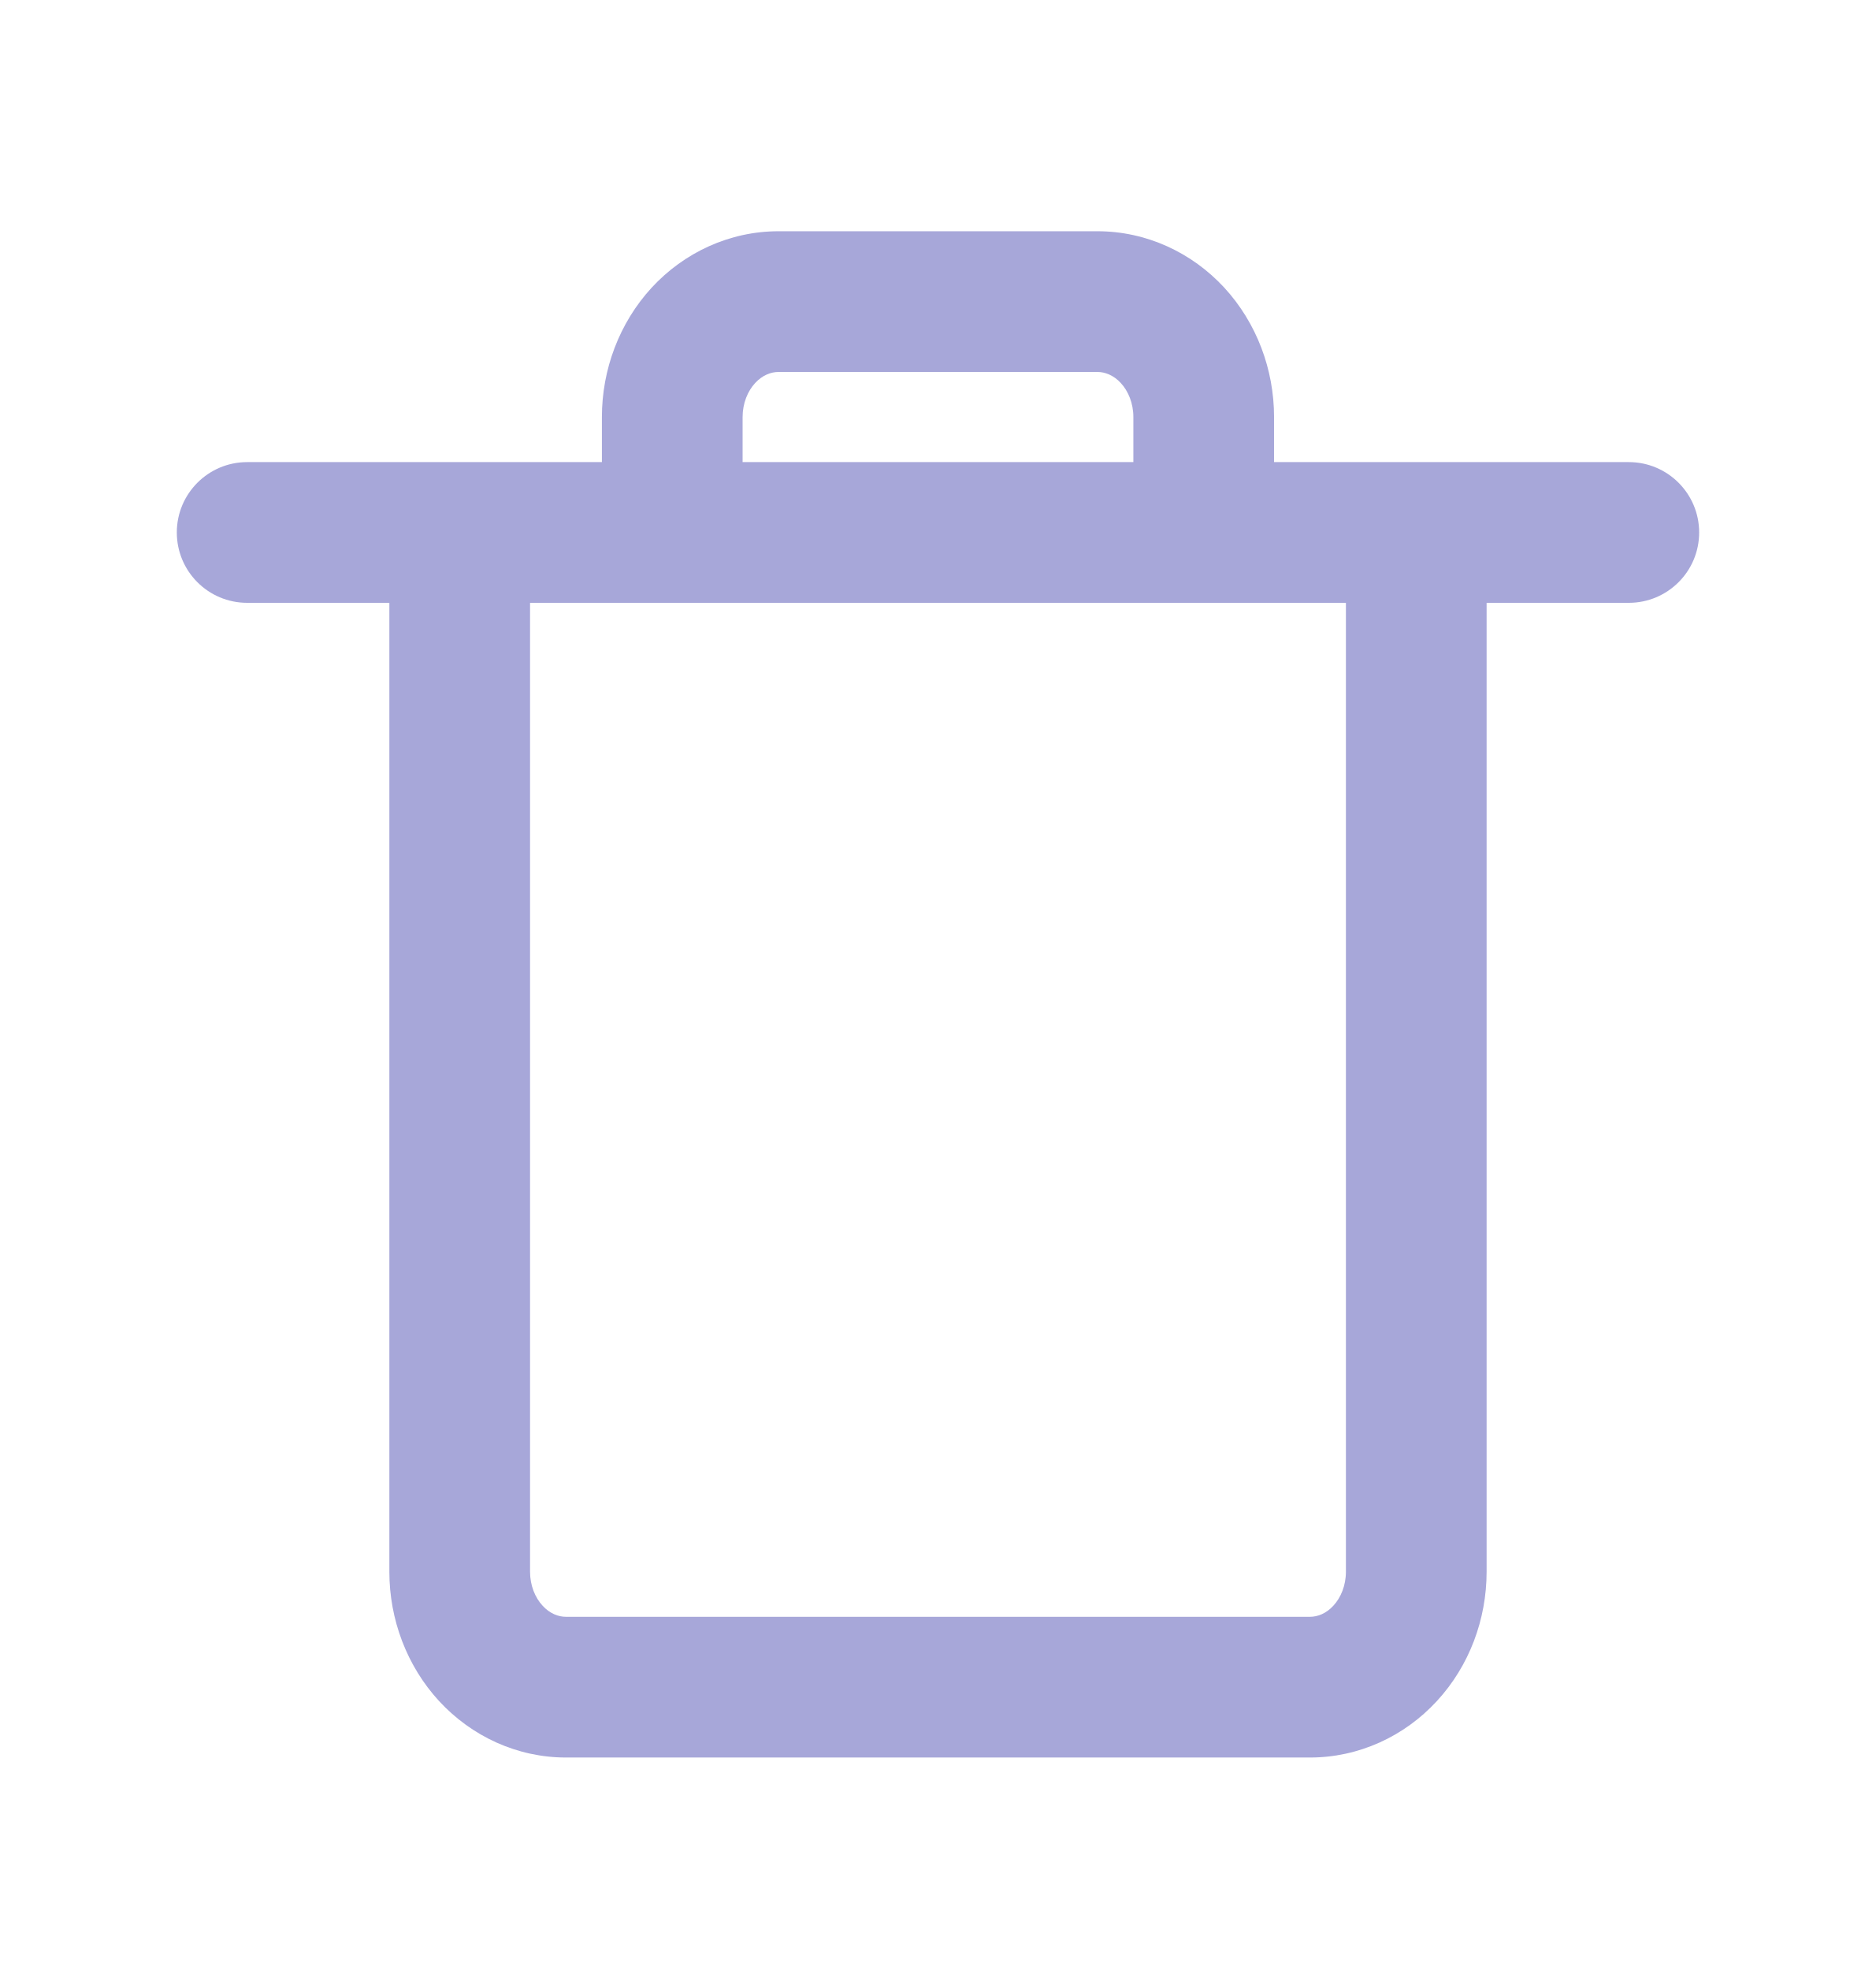
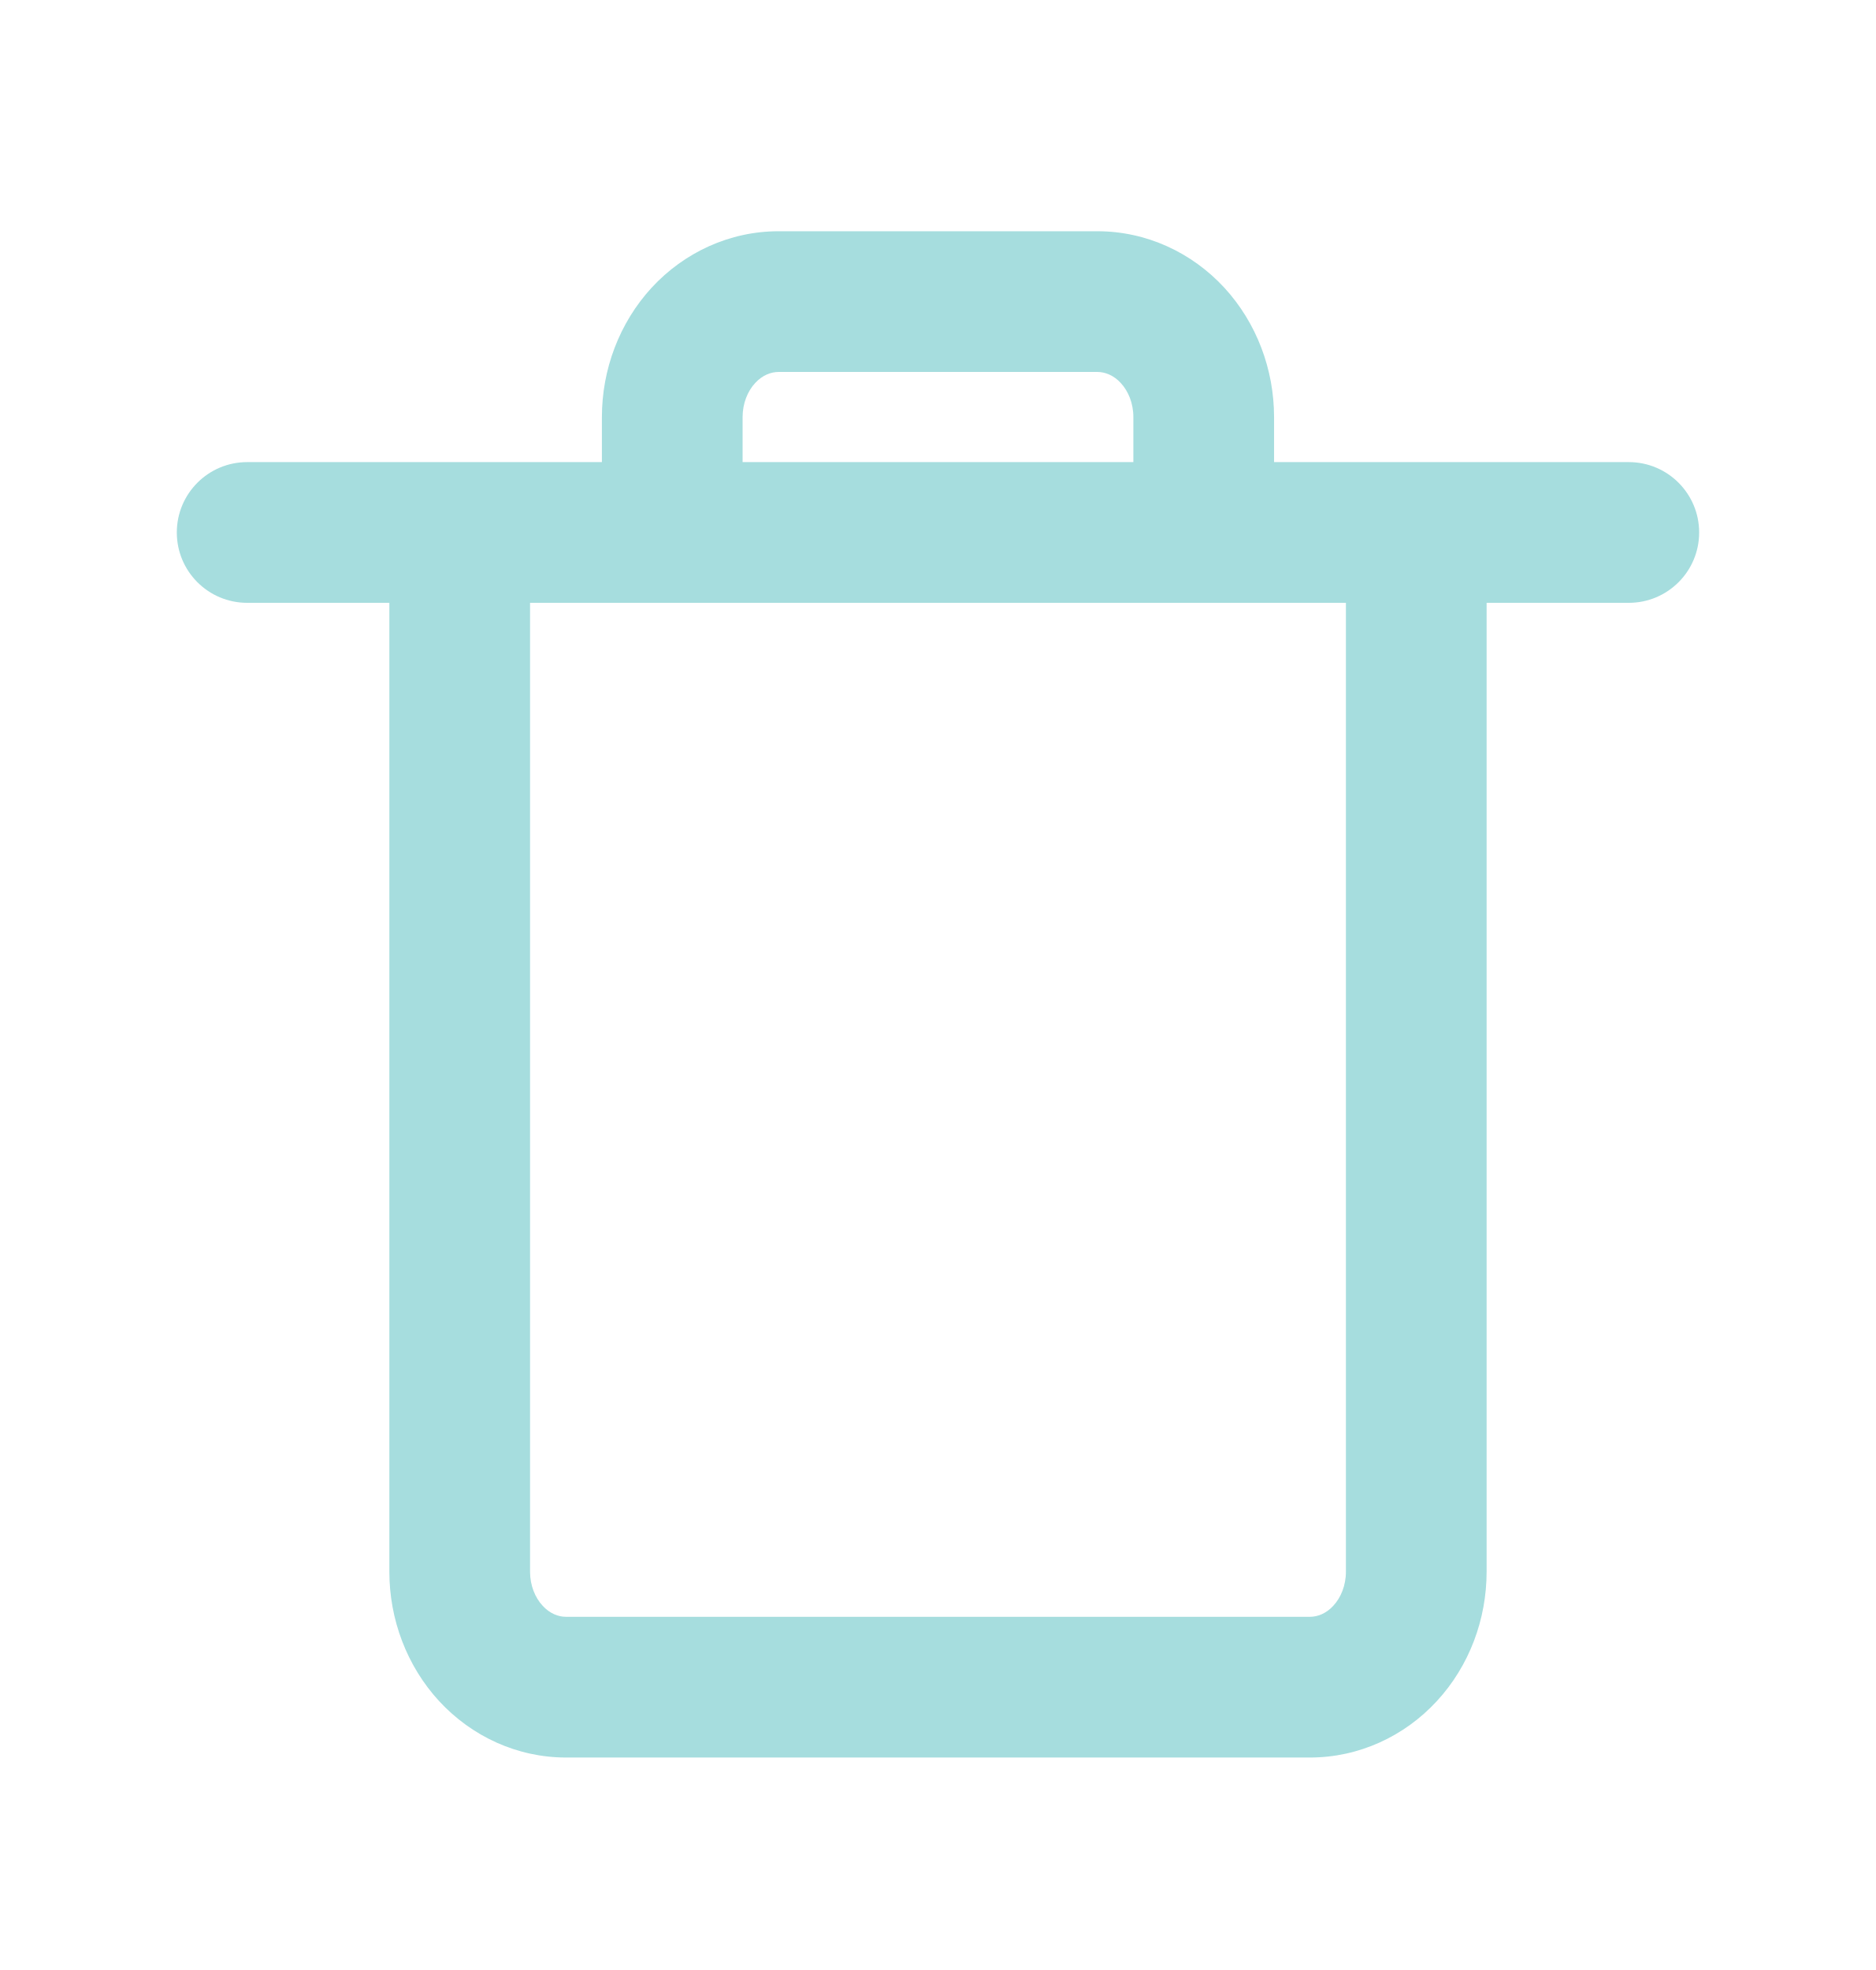
<svg xmlns="http://www.w3.org/2000/svg" width="20" height="21" viewBox="0 0 20 21" fill="none">
-   <path fill-rule="evenodd" clip-rule="evenodd" d="M8.3 2.465C7.78 2.465 7.295 2.69 6.947 3.067C6.602 3.443 6.417 3.939 6.417 4.446V4.926H4.901H2.635C2.221 4.926 1.885 5.262 1.885 5.676C1.885 6.091 2.221 6.426 2.635 6.426H4.151V16.755C4.151 17.261 4.336 17.758 4.681 18.133C5.029 18.51 5.514 18.735 6.034 18.735H13.966C14.486 18.735 14.972 18.51 15.319 18.133C15.665 17.758 15.849 17.261 15.849 16.755V6.426H17.365C17.779 6.426 18.115 6.091 18.115 5.676C18.115 5.262 17.779 4.926 17.365 4.926H15.099H13.583V4.446C13.583 3.939 13.398 3.443 13.053 3.067C12.705 2.69 12.22 2.465 11.7 2.465H8.3ZM7.164 6.426C7.165 6.426 7.166 6.426 7.167 6.426H12.833C12.834 6.426 12.835 6.426 12.836 6.426H14.349V16.755C14.349 16.901 14.295 17.031 14.215 17.117C14.138 17.201 14.046 17.235 13.966 17.235H6.034C5.953 17.235 5.862 17.201 5.785 17.117C5.705 17.031 5.651 16.901 5.651 16.755V6.426H7.164ZM12.083 4.926V4.446C12.083 4.299 12.029 4.169 11.949 4.083C11.872 3.999 11.78 3.965 11.7 3.965H8.3C8.22 3.965 8.128 3.999 8.051 4.083C7.971 4.169 7.917 4.299 7.917 4.446V4.926L12.083 4.926Z" fill="#a7a7d9" />
+   <path fill-rule="evenodd" clip-rule="evenodd" d="M8.3 2.465C7.78 2.465 7.295 2.69 6.947 3.067C6.602 3.443 6.417 3.939 6.417 4.446V4.926H4.901H2.635C2.221 4.926 1.885 5.262 1.885 5.676C1.885 6.091 2.221 6.426 2.635 6.426H4.151V16.755C4.151 17.261 4.336 17.758 4.681 18.133C5.029 18.51 5.514 18.735 6.034 18.735H13.966C14.486 18.735 14.972 18.51 15.319 18.133C15.665 17.758 15.849 17.261 15.849 16.755V6.426H17.365C17.779 6.426 18.115 6.091 18.115 5.676C18.115 5.262 17.779 4.926 17.365 4.926H15.099H13.583V4.446C13.583 3.939 13.398 3.443 13.053 3.067C12.705 2.69 12.22 2.465 11.7 2.465H8.3ZM7.164 6.426C7.165 6.426 7.166 6.426 7.167 6.426H12.833C12.834 6.426 12.835 6.426 12.836 6.426H14.349V16.755C14.349 16.901 14.295 17.031 14.215 17.117C14.138 17.201 14.046 17.235 13.966 17.235H6.034C5.953 17.235 5.862 17.201 5.785 17.117C5.705 17.031 5.651 16.901 5.651 16.755V6.426H7.164ZM12.083 4.926V4.446C12.083 4.299 12.029 4.169 11.949 4.083C11.872 3.999 11.78 3.965 11.7 3.965H8.3C8.22 3.965 8.128 3.999 8.051 4.083C7.971 4.169 7.917 4.299 7.917 4.446V4.926L12.083 4.926Z" fill="rgba(138, 210, 212, 0.76)" />
</svg>
